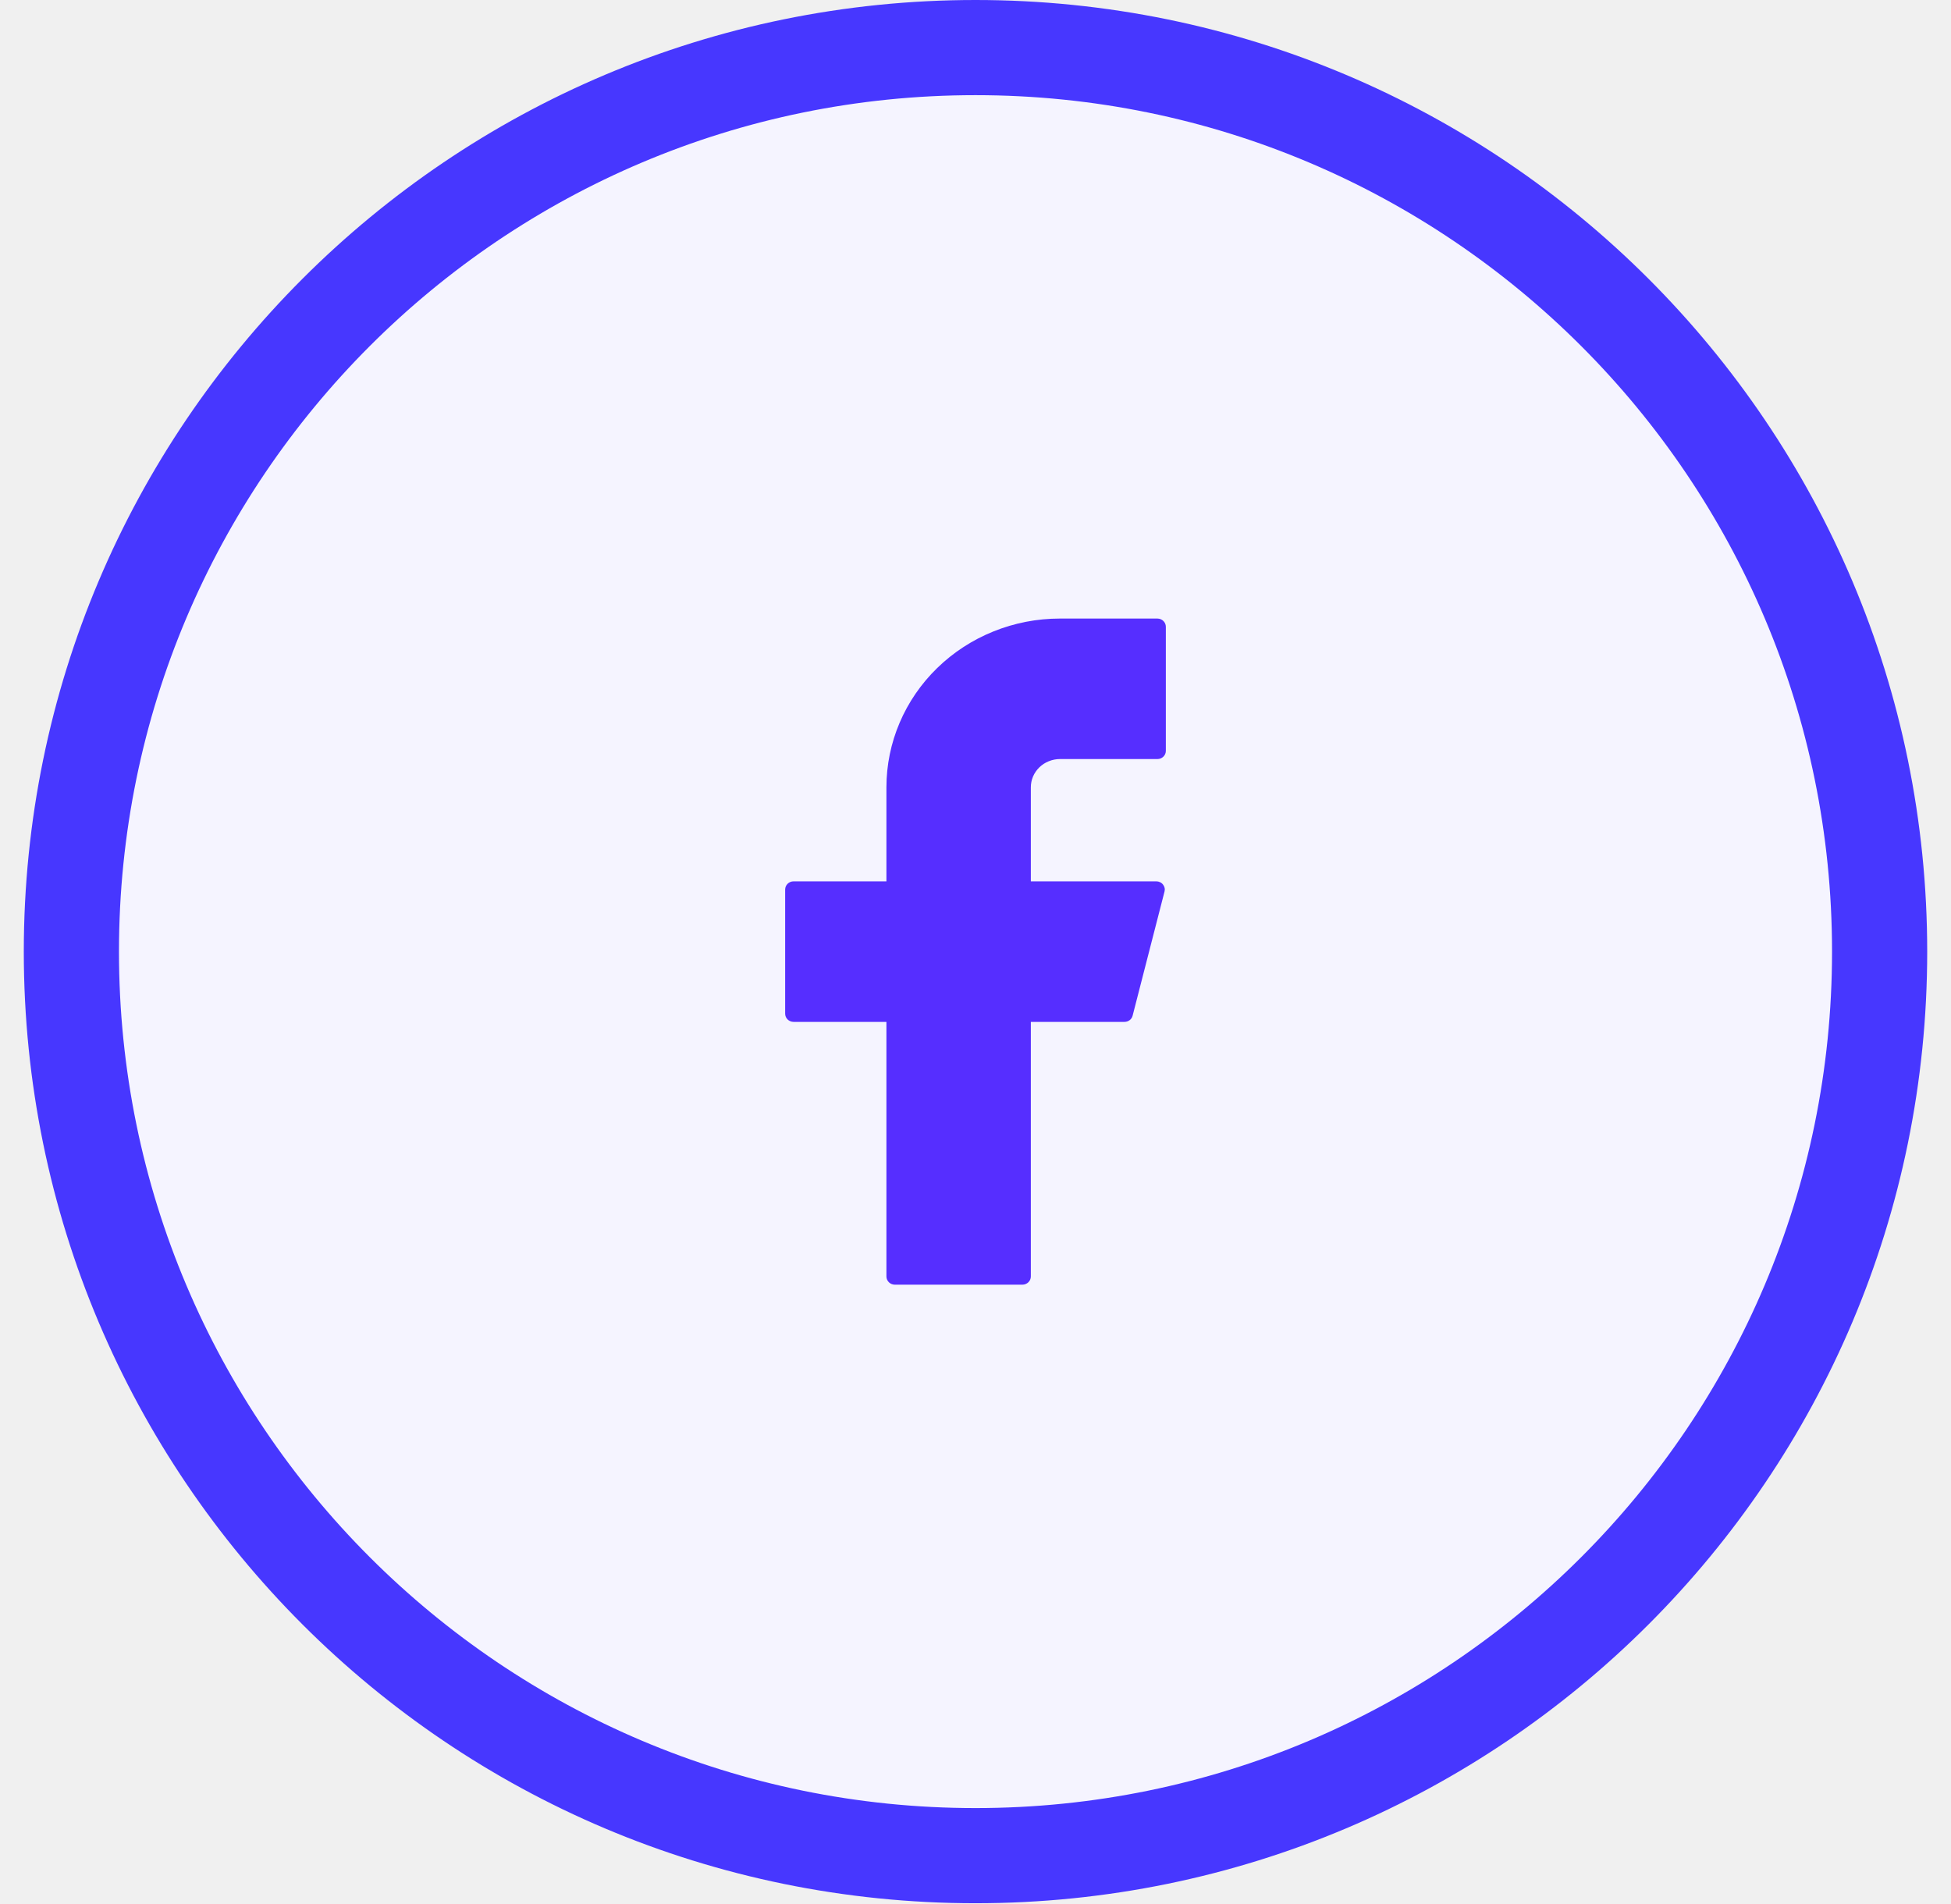
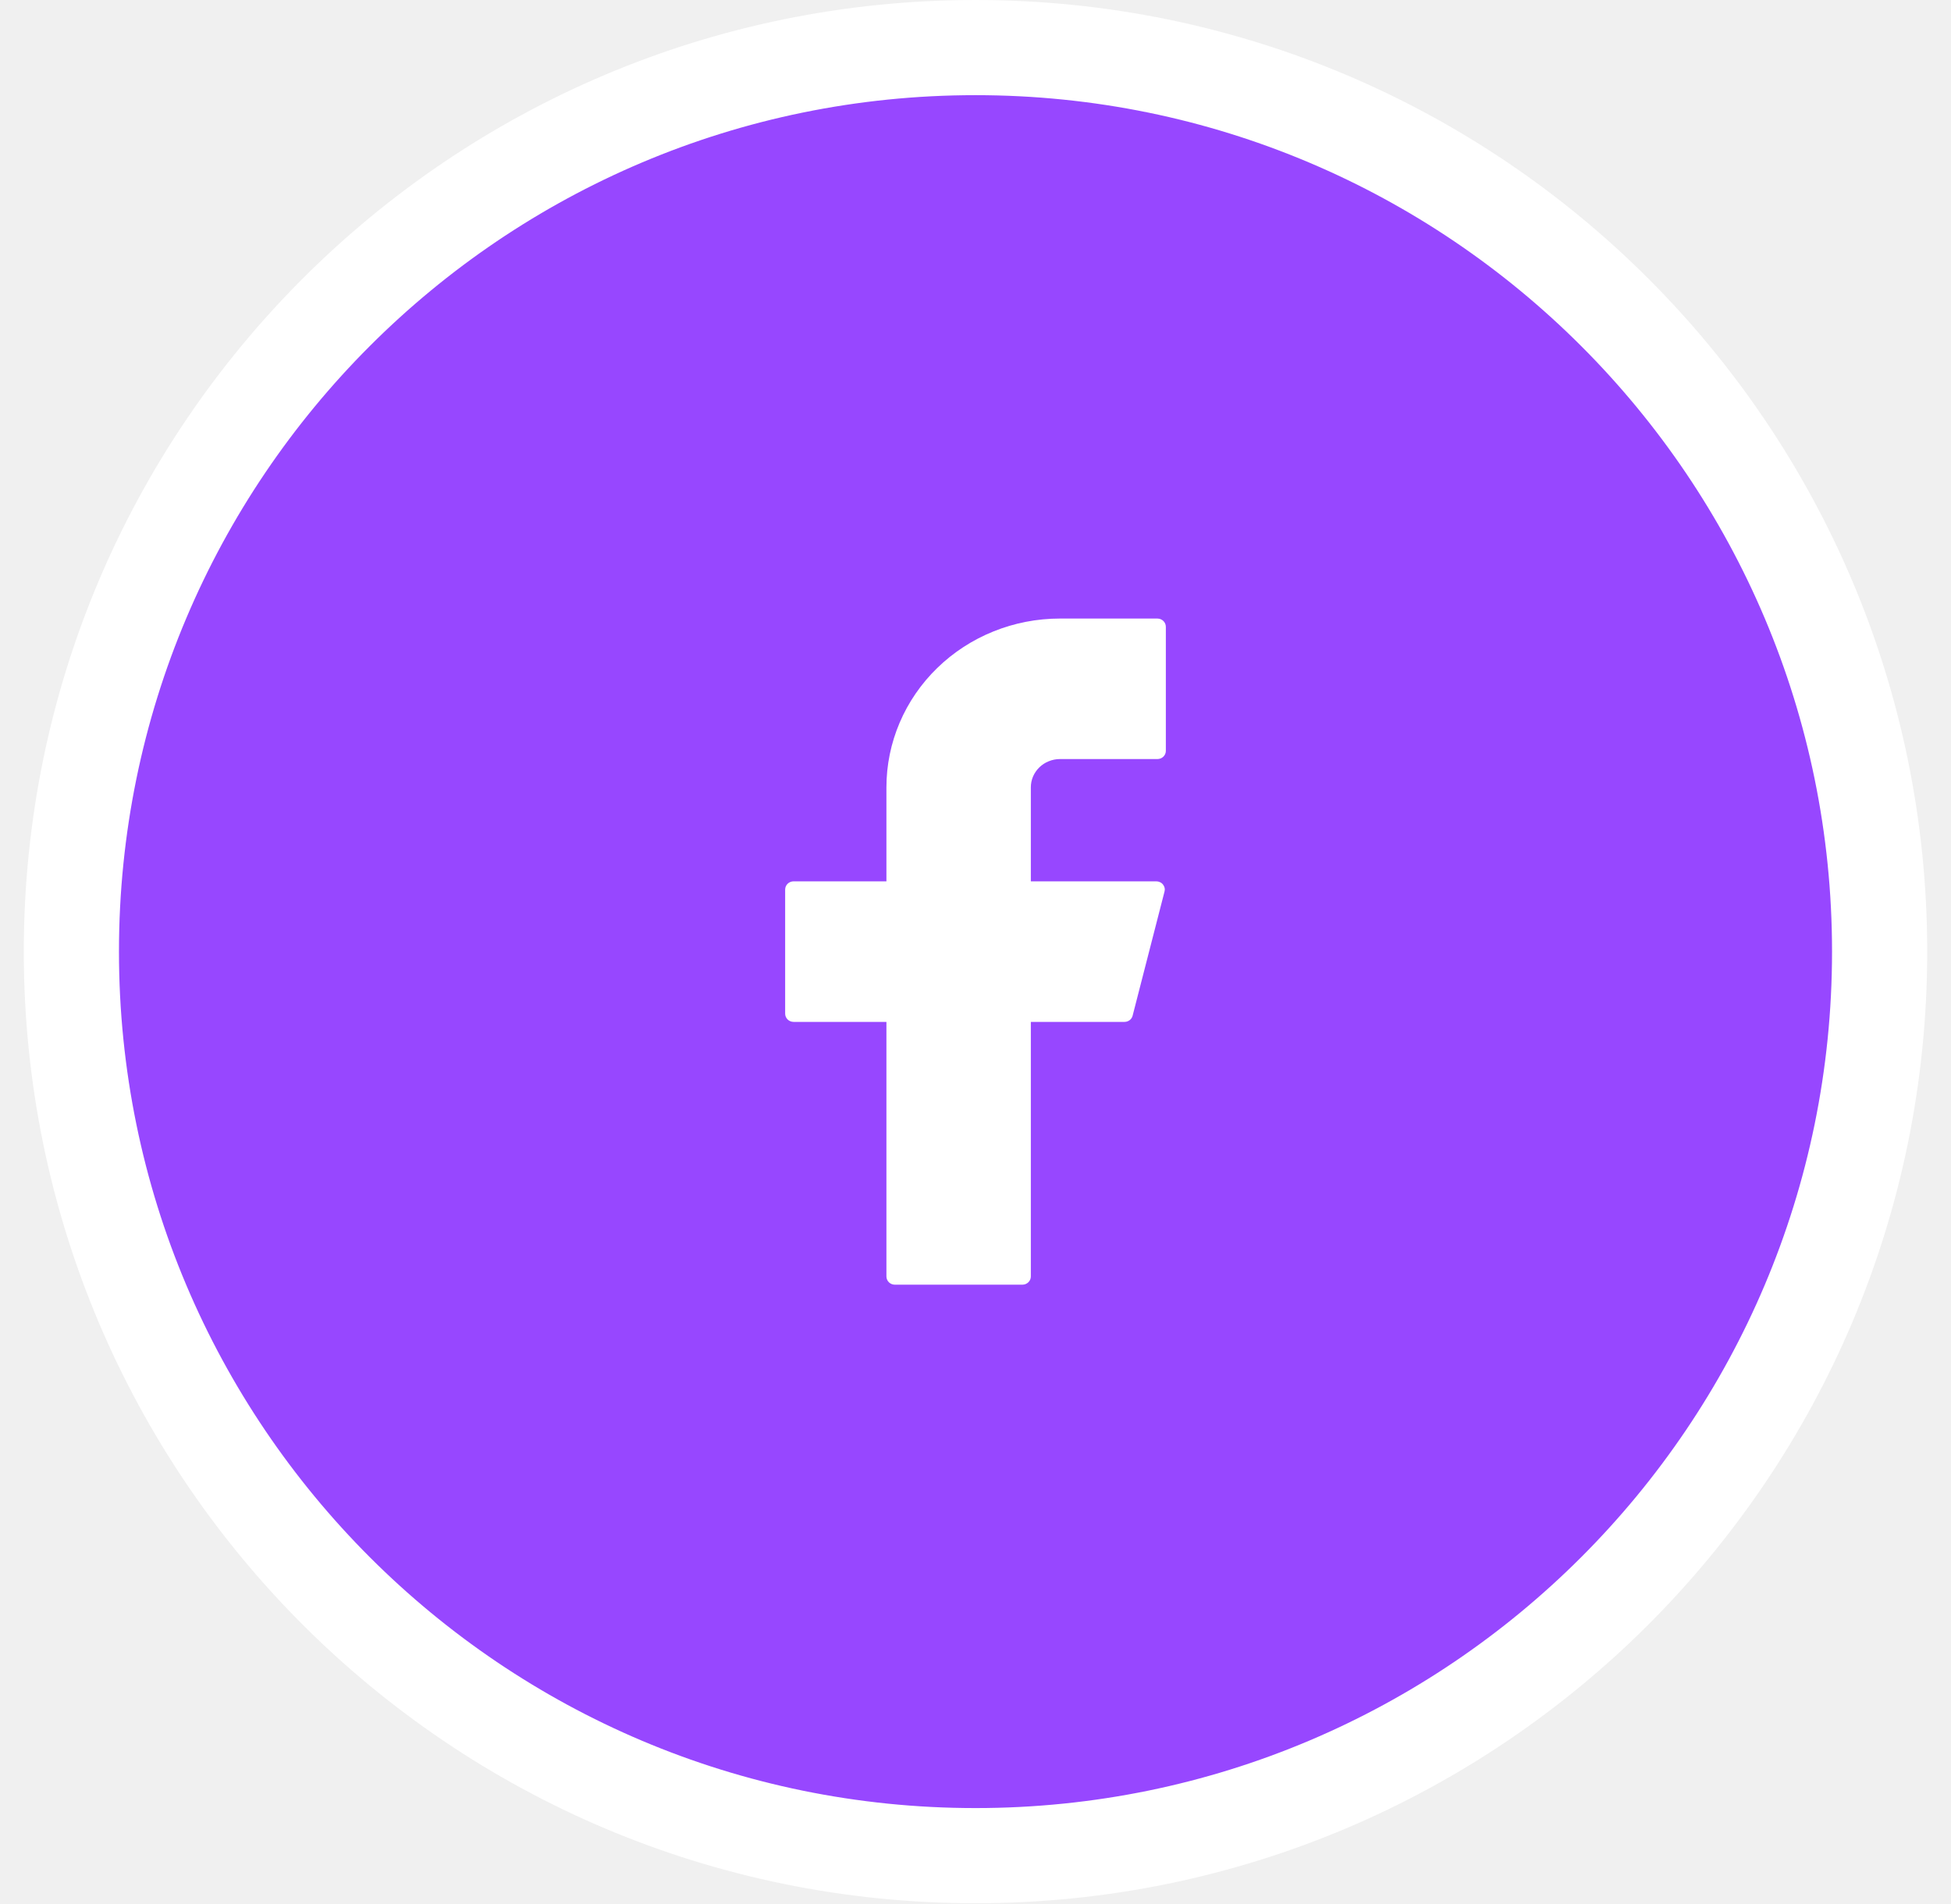
<svg xmlns="http://www.w3.org/2000/svg" width="41" height="40" viewBox="0 0 41 40" fill="none">
  <g clip-path="url(#clip0_7_174)">
-     <circle cx="20.5" cy="20" r="19" fill="#F5F4FF" stroke="#4737FF" stroke-width="2" />
-     <path d="M22.273 13C21.307 13 20.379 13.374 19.696 14.039C19.012 14.704 18.628 15.607 18.628 16.548V18.523H16.677C16.58 18.523 16.5 18.6 16.5 18.696V21.304C16.5 21.399 16.579 21.477 16.677 21.477H18.628V26.827C18.628 26.922 18.707 27 18.805 27H21.485C21.583 27 21.663 26.923 21.663 26.827V21.477H23.631C23.712 21.477 23.783 21.423 23.802 21.346L24.472 18.738C24.479 18.713 24.48 18.686 24.474 18.66C24.468 18.635 24.457 18.611 24.44 18.59C24.424 18.569 24.403 18.552 24.378 18.541C24.354 18.529 24.328 18.523 24.301 18.523H21.663V16.548C21.663 16.47 21.678 16.393 21.709 16.32C21.74 16.248 21.785 16.183 21.841 16.128C21.898 16.072 21.965 16.029 22.04 15.999C22.114 15.969 22.193 15.953 22.273 15.953H24.323C24.42 15.953 24.5 15.877 24.5 15.781V13.173C24.5 13.078 24.421 13 24.323 13H22.273Z" fill="#562EFF" />
+     <circle cx="20.5" cy="20" r="19" fill="#9747ff" stroke="white" stroke-width="2" />
+     <path d="M22.273 13C21.307 13 20.379 13.374 19.696 14.039C19.012 14.704 18.628 15.607 18.628 16.548V18.523H16.677C16.58 18.523 16.5 18.6 16.5 18.696V21.304C16.5 21.399 16.579 21.477 16.677 21.477H18.628V26.827C18.628 26.922 18.707 27 18.805 27H21.485C21.583 27 21.663 26.923 21.663 26.827V21.477H23.631C23.712 21.477 23.783 21.423 23.802 21.346L24.472 18.738C24.479 18.713 24.48 18.686 24.474 18.66C24.468 18.635 24.457 18.611 24.44 18.59C24.424 18.569 24.403 18.552 24.378 18.541C24.354 18.529 24.328 18.523 24.301 18.523H21.663V16.548C21.663 16.47 21.678 16.393 21.709 16.32C21.74 16.248 21.785 16.183 21.841 16.128C21.898 16.072 21.965 16.029 22.04 15.999C22.114 15.969 22.193 15.953 22.273 15.953H24.323C24.42 15.953 24.5 15.877 24.5 15.781V13.173C24.5 13.078 24.421 13 24.323 13H22.273Z" fill="white" />
  </g>
  <defs>
    <clipPath id="clip0_7_174">
      <rect width="40" height="40" fill="white" transform="translate(0.5)" />
    </clipPath>
  </defs>
</svg>
